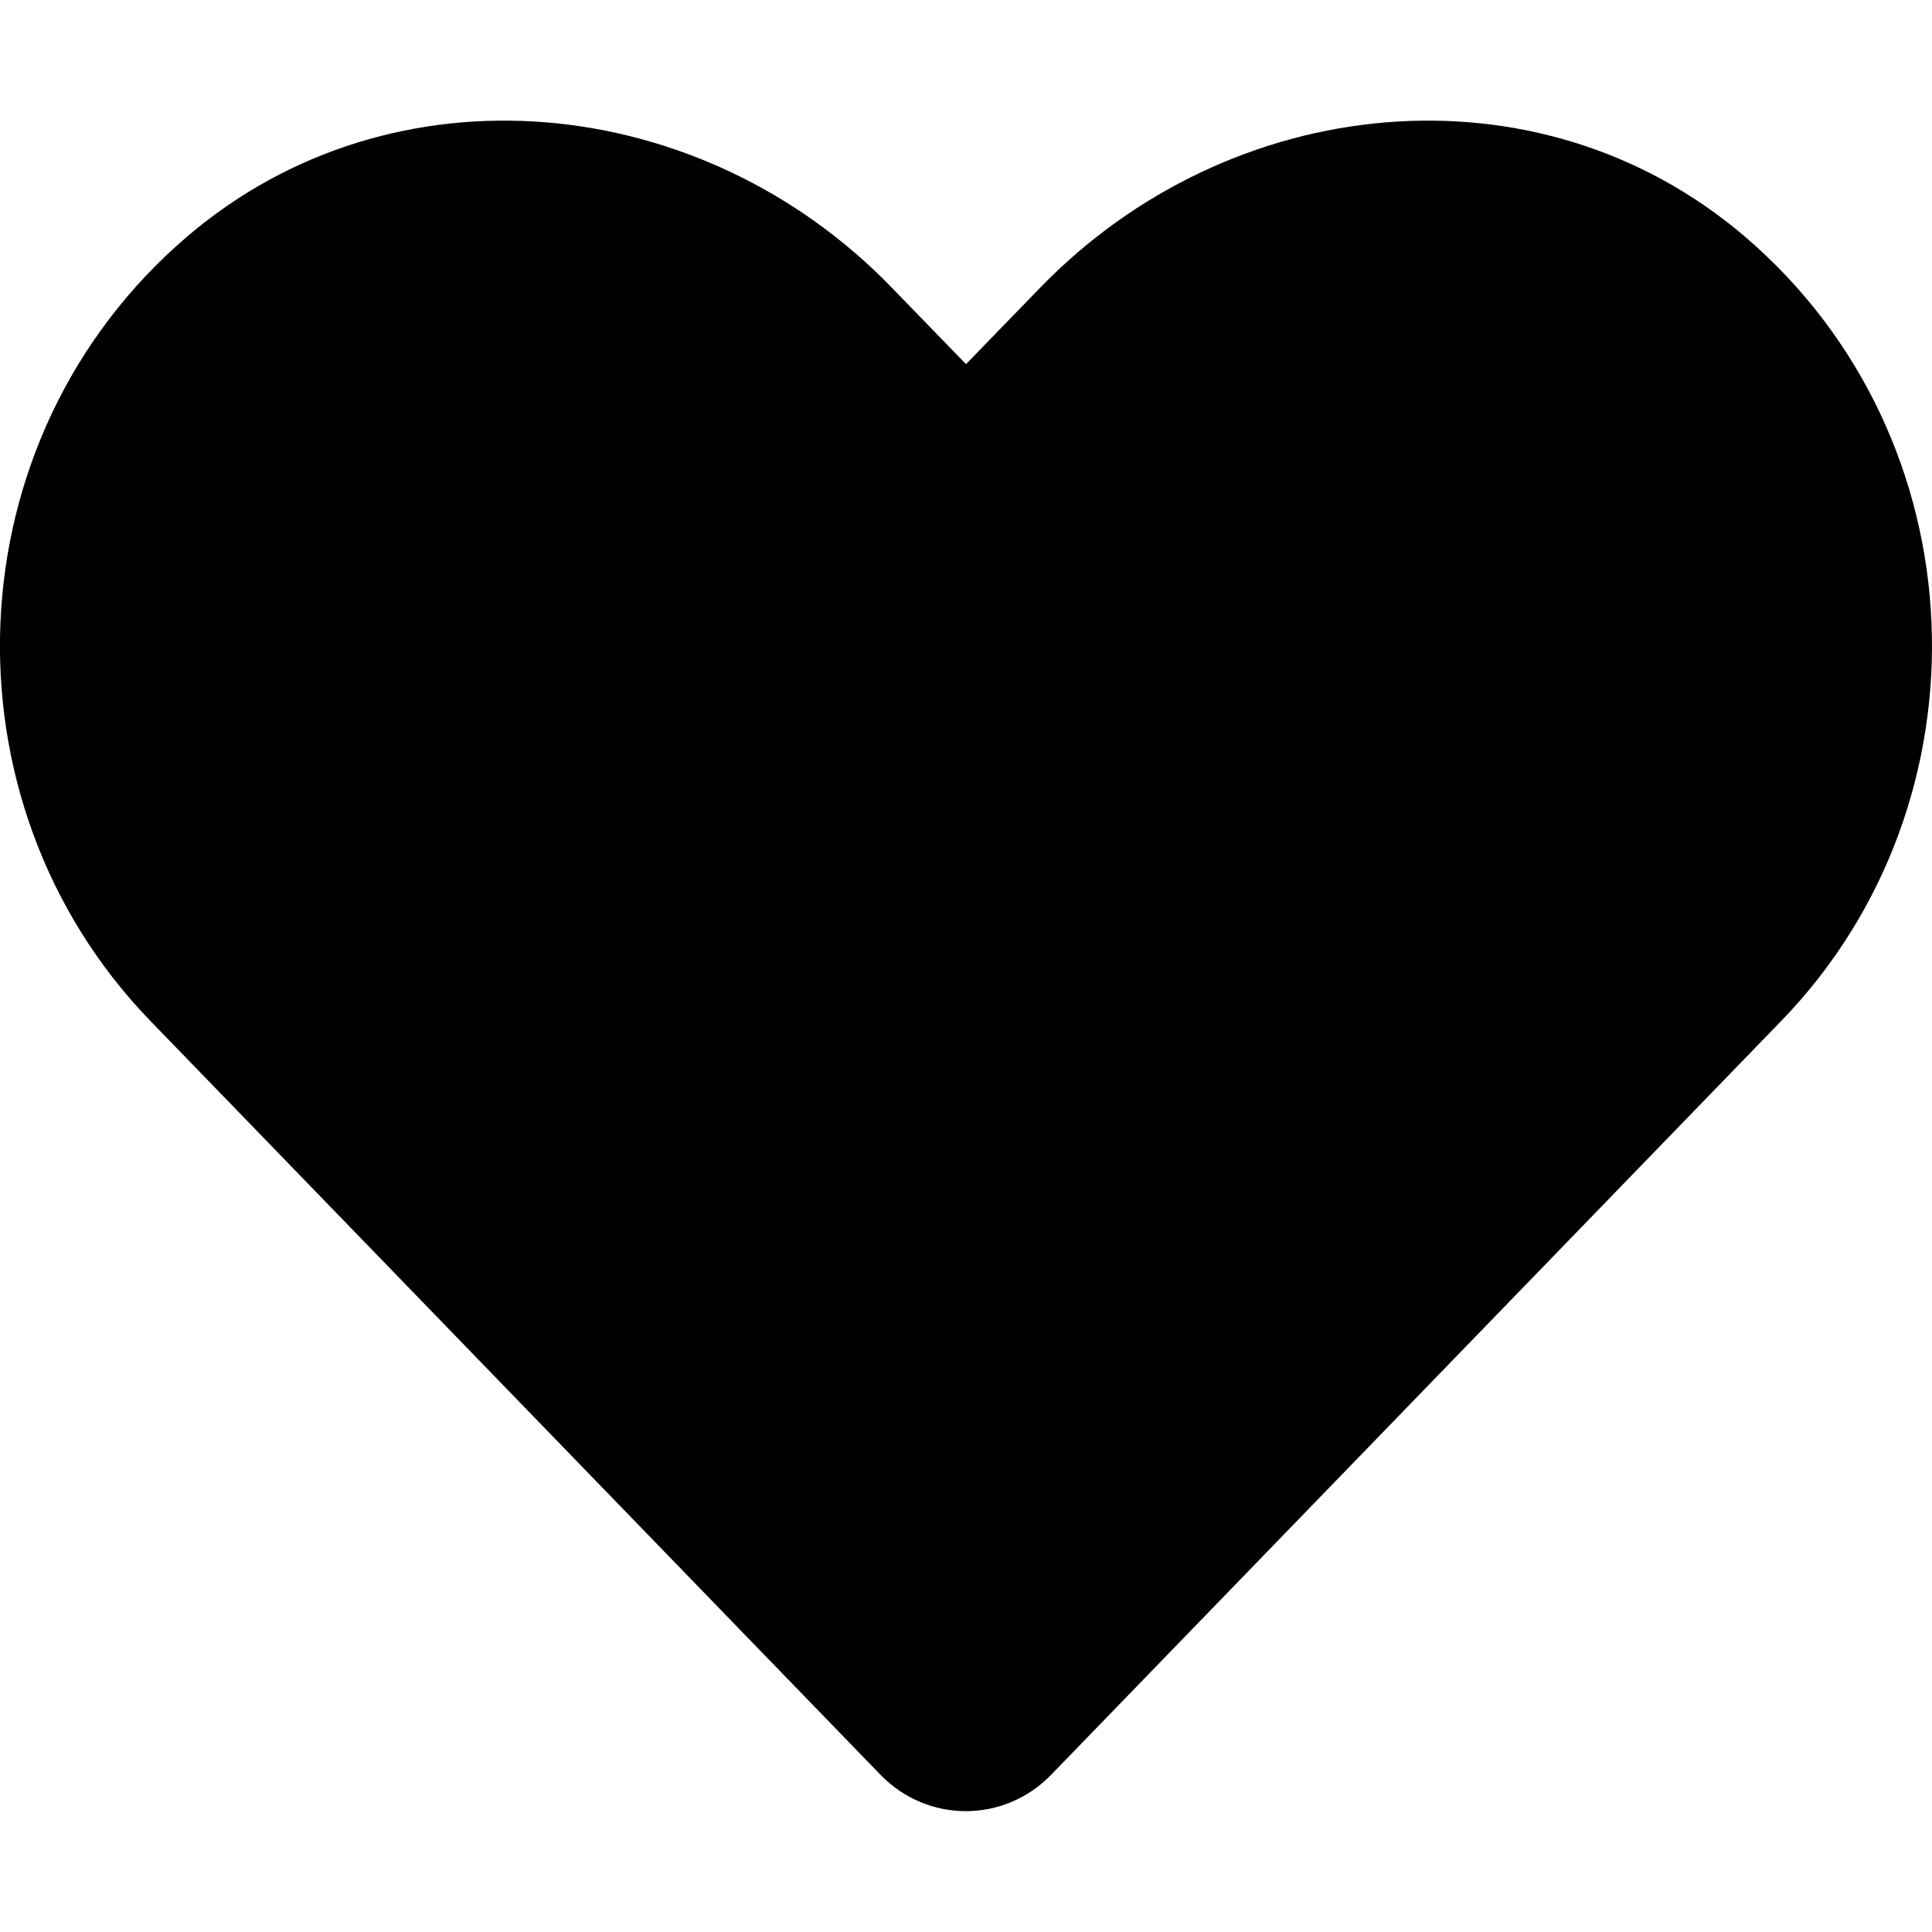
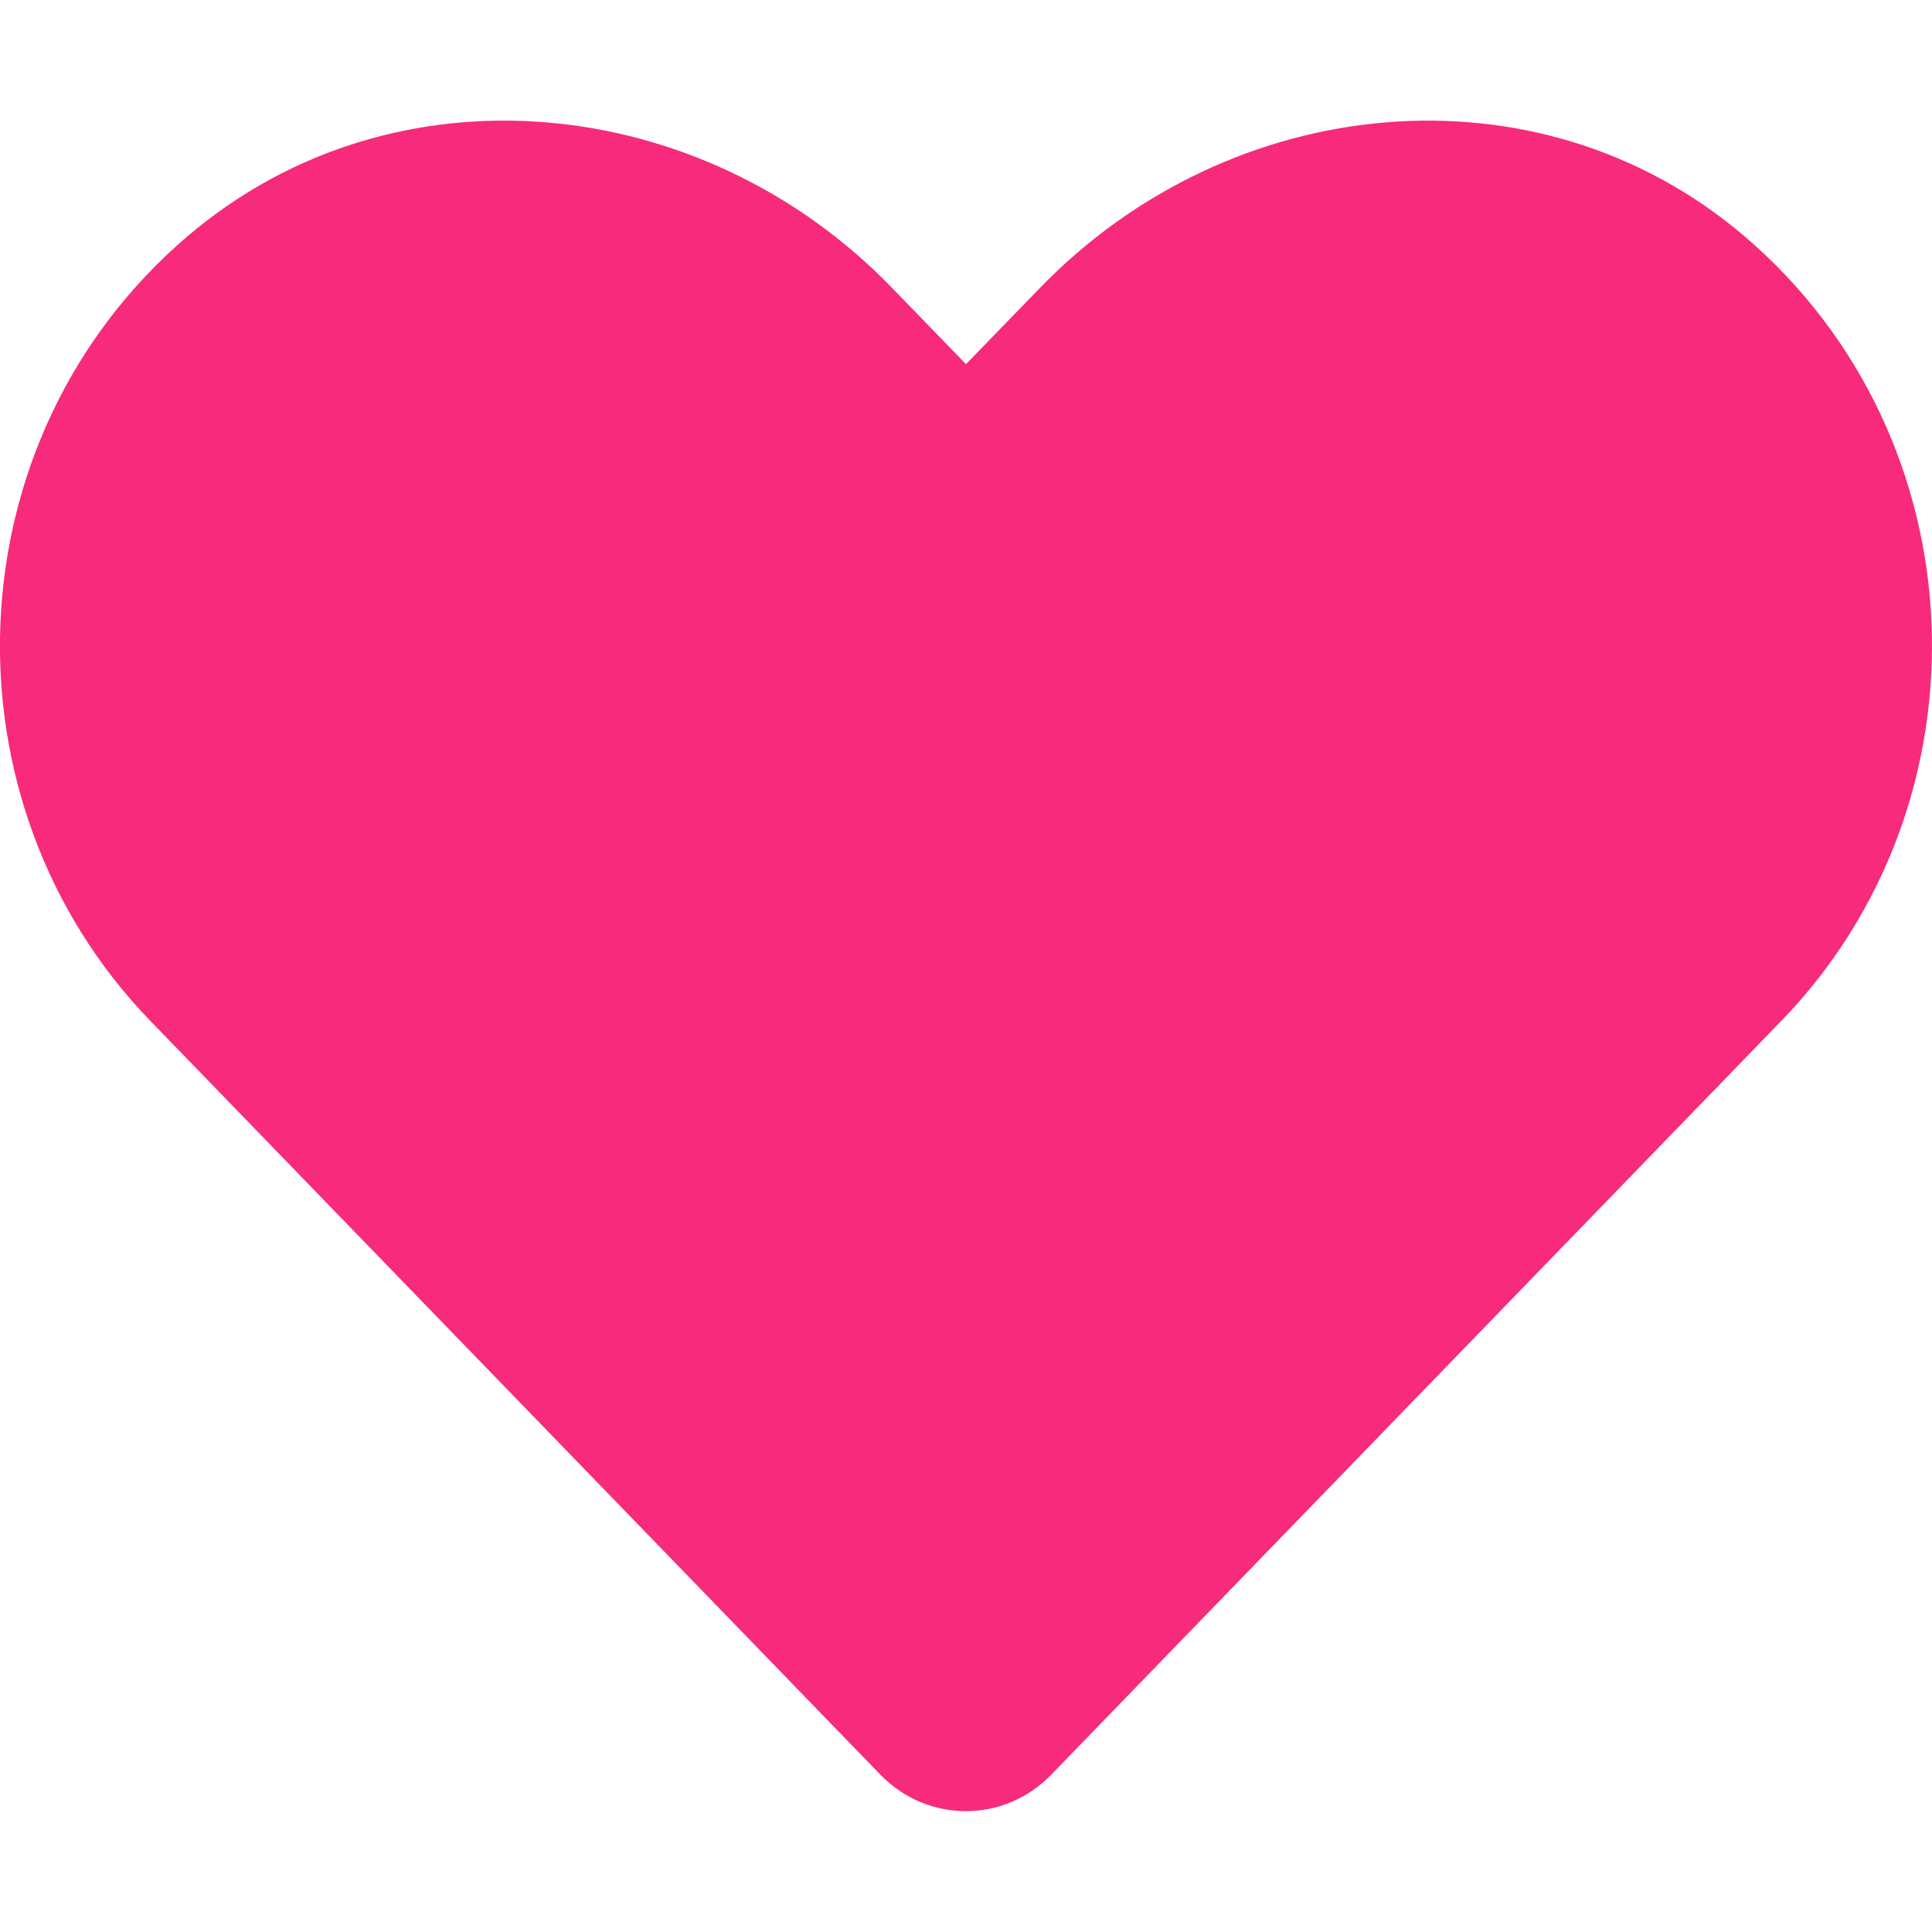
<svg xmlns="http://www.w3.org/2000/svg" viewBox="0 0 512 512">
-   <path d="M462.3 62.6C407.5 15.9 326 24.3 275.7 76.2L256 96.5l-19.7-20.3C186.1 24.3 104.5 15.9 49.7 62.6c-62.8 53.6-66.1 149.8-9.9 207.9l193.5 199.8c12.5 12.9 32.8 12.9 45.3 0l193.5-199.8c56.3-58.1 53-154.3-9.8-207.9z" />
+   <path fill="#f72a7b" d="M462.3 62.6C407.5 15.9 326 24.3 275.7 76.2L256 96.5l-19.7-20.3C186.1 24.3 104.5 15.9 49.7 62.6c-62.8 53.6-66.1 149.8-9.9 207.9l193.5 199.8c12.5 12.9 32.8 12.9 45.3 0l193.5-199.8c56.3-58.1 53-154.3-9.8-207.9z" />
</svg>
